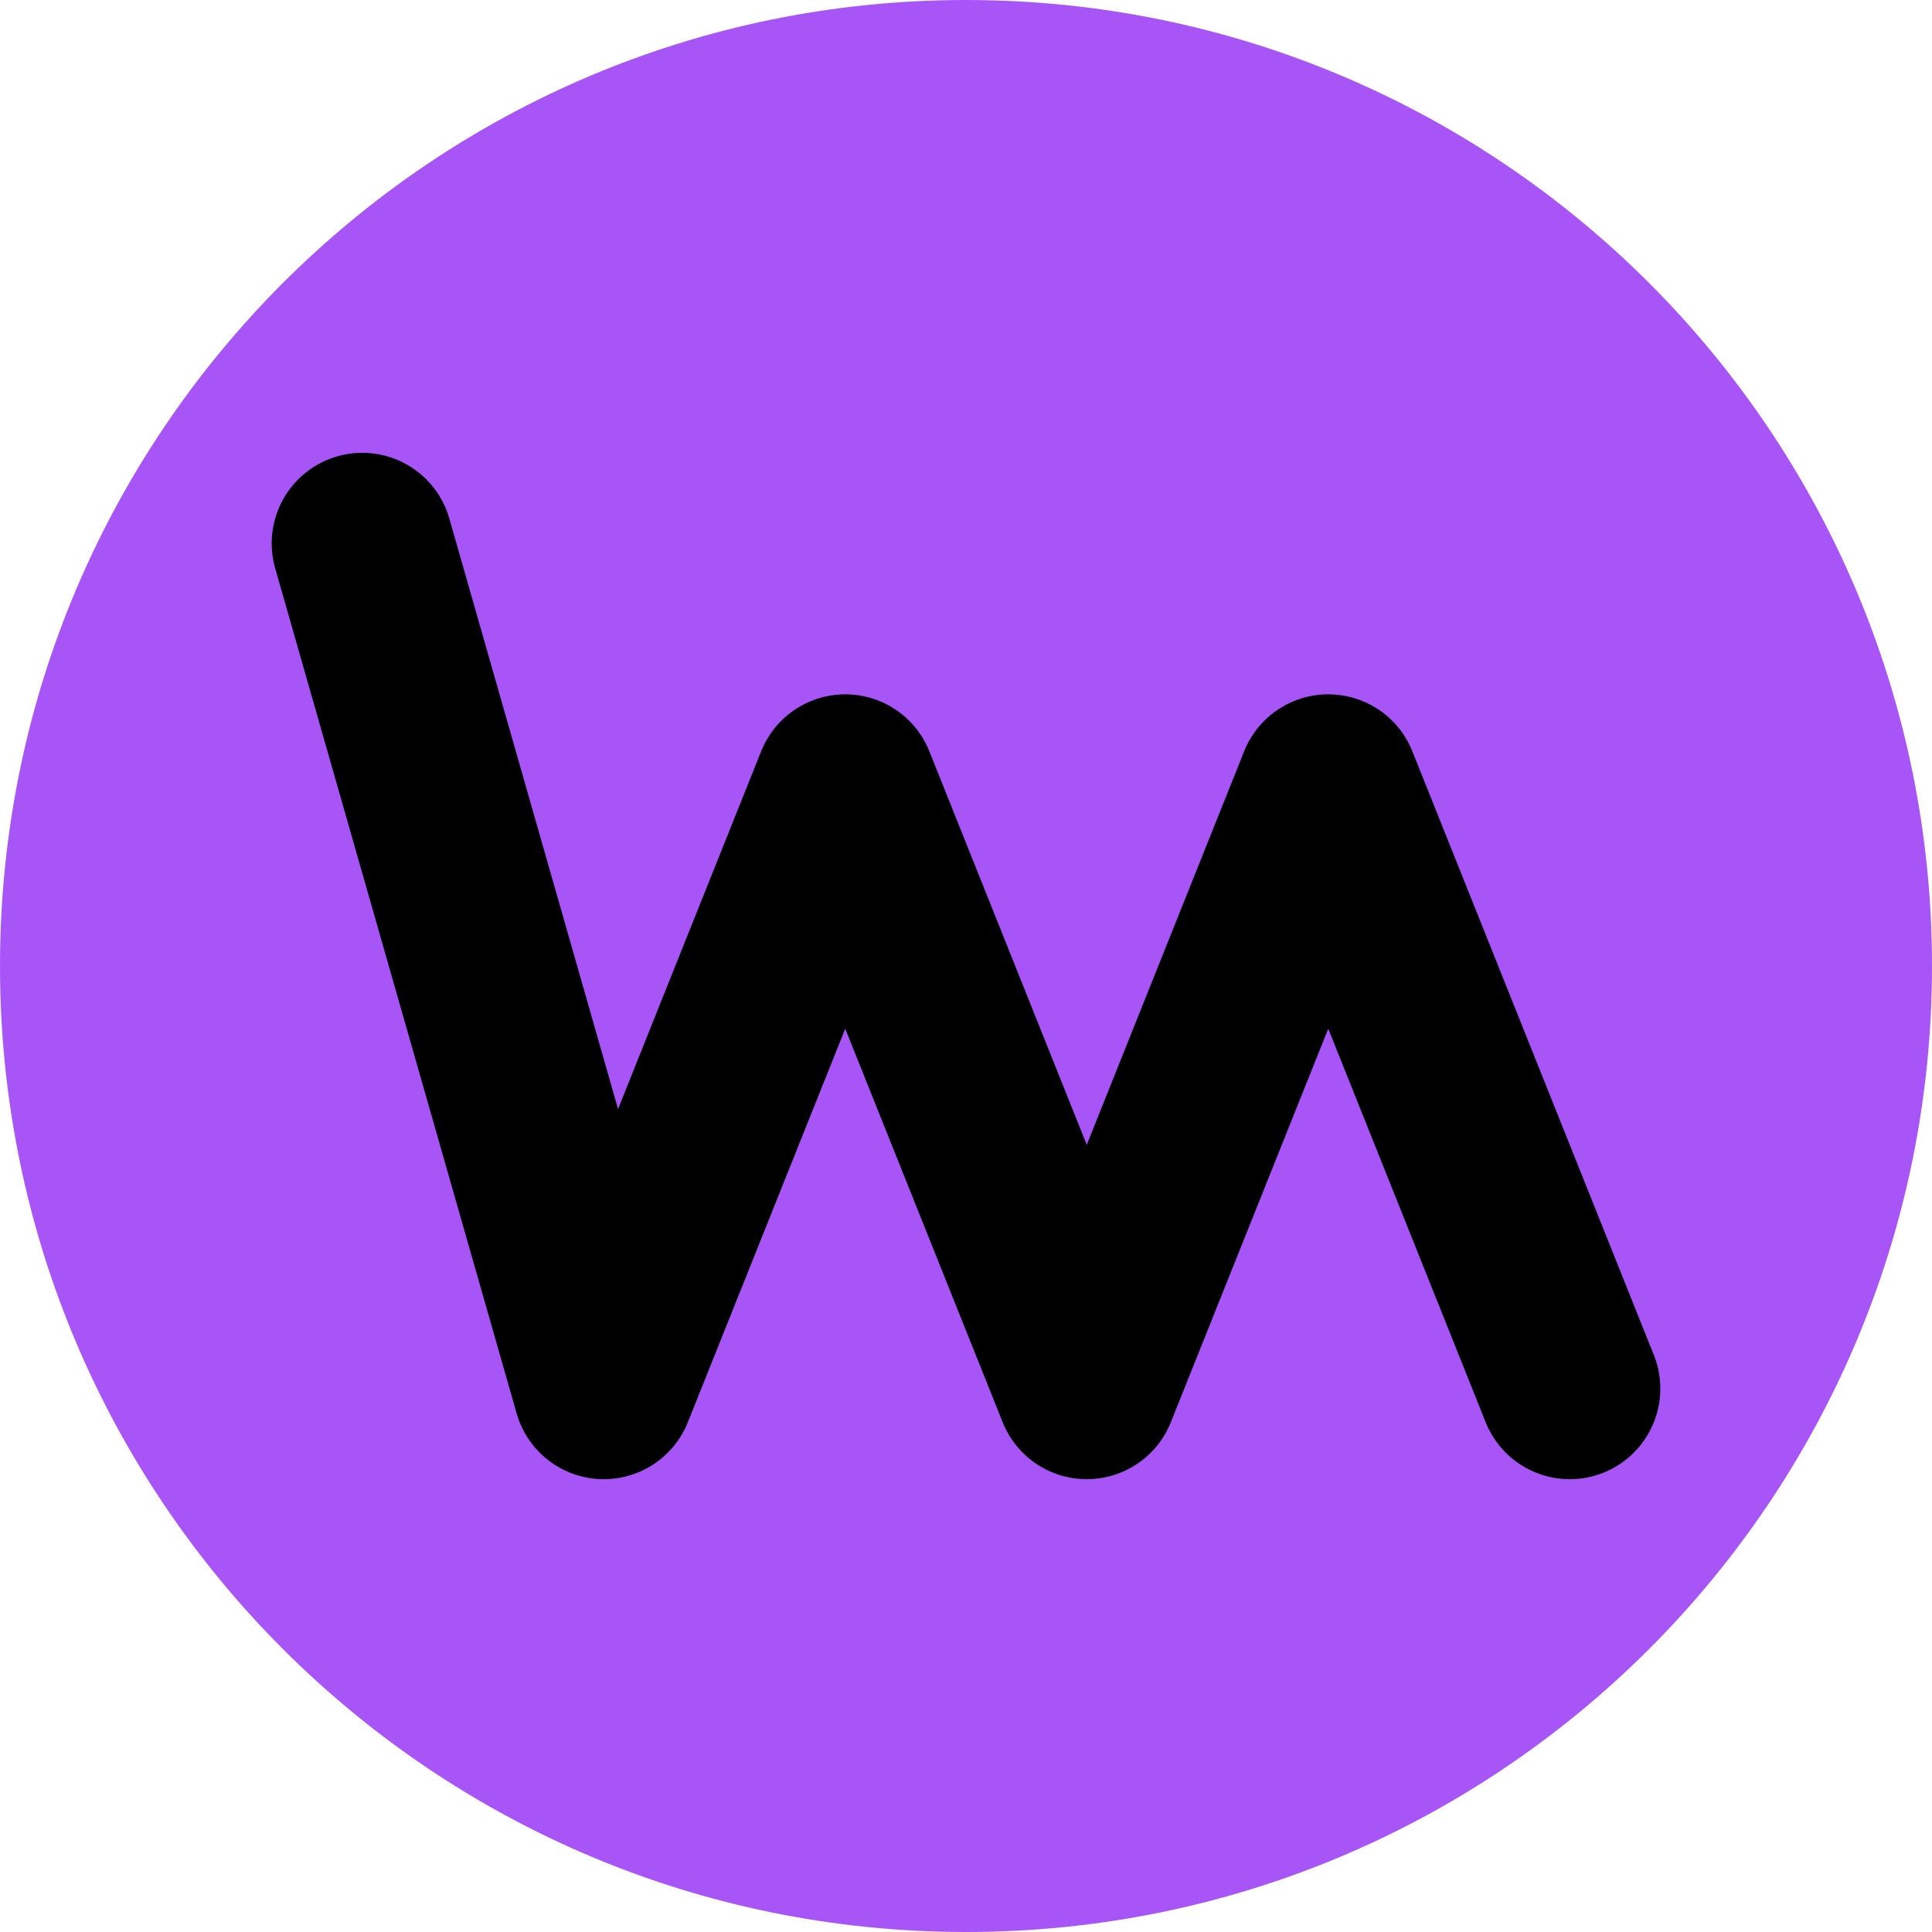
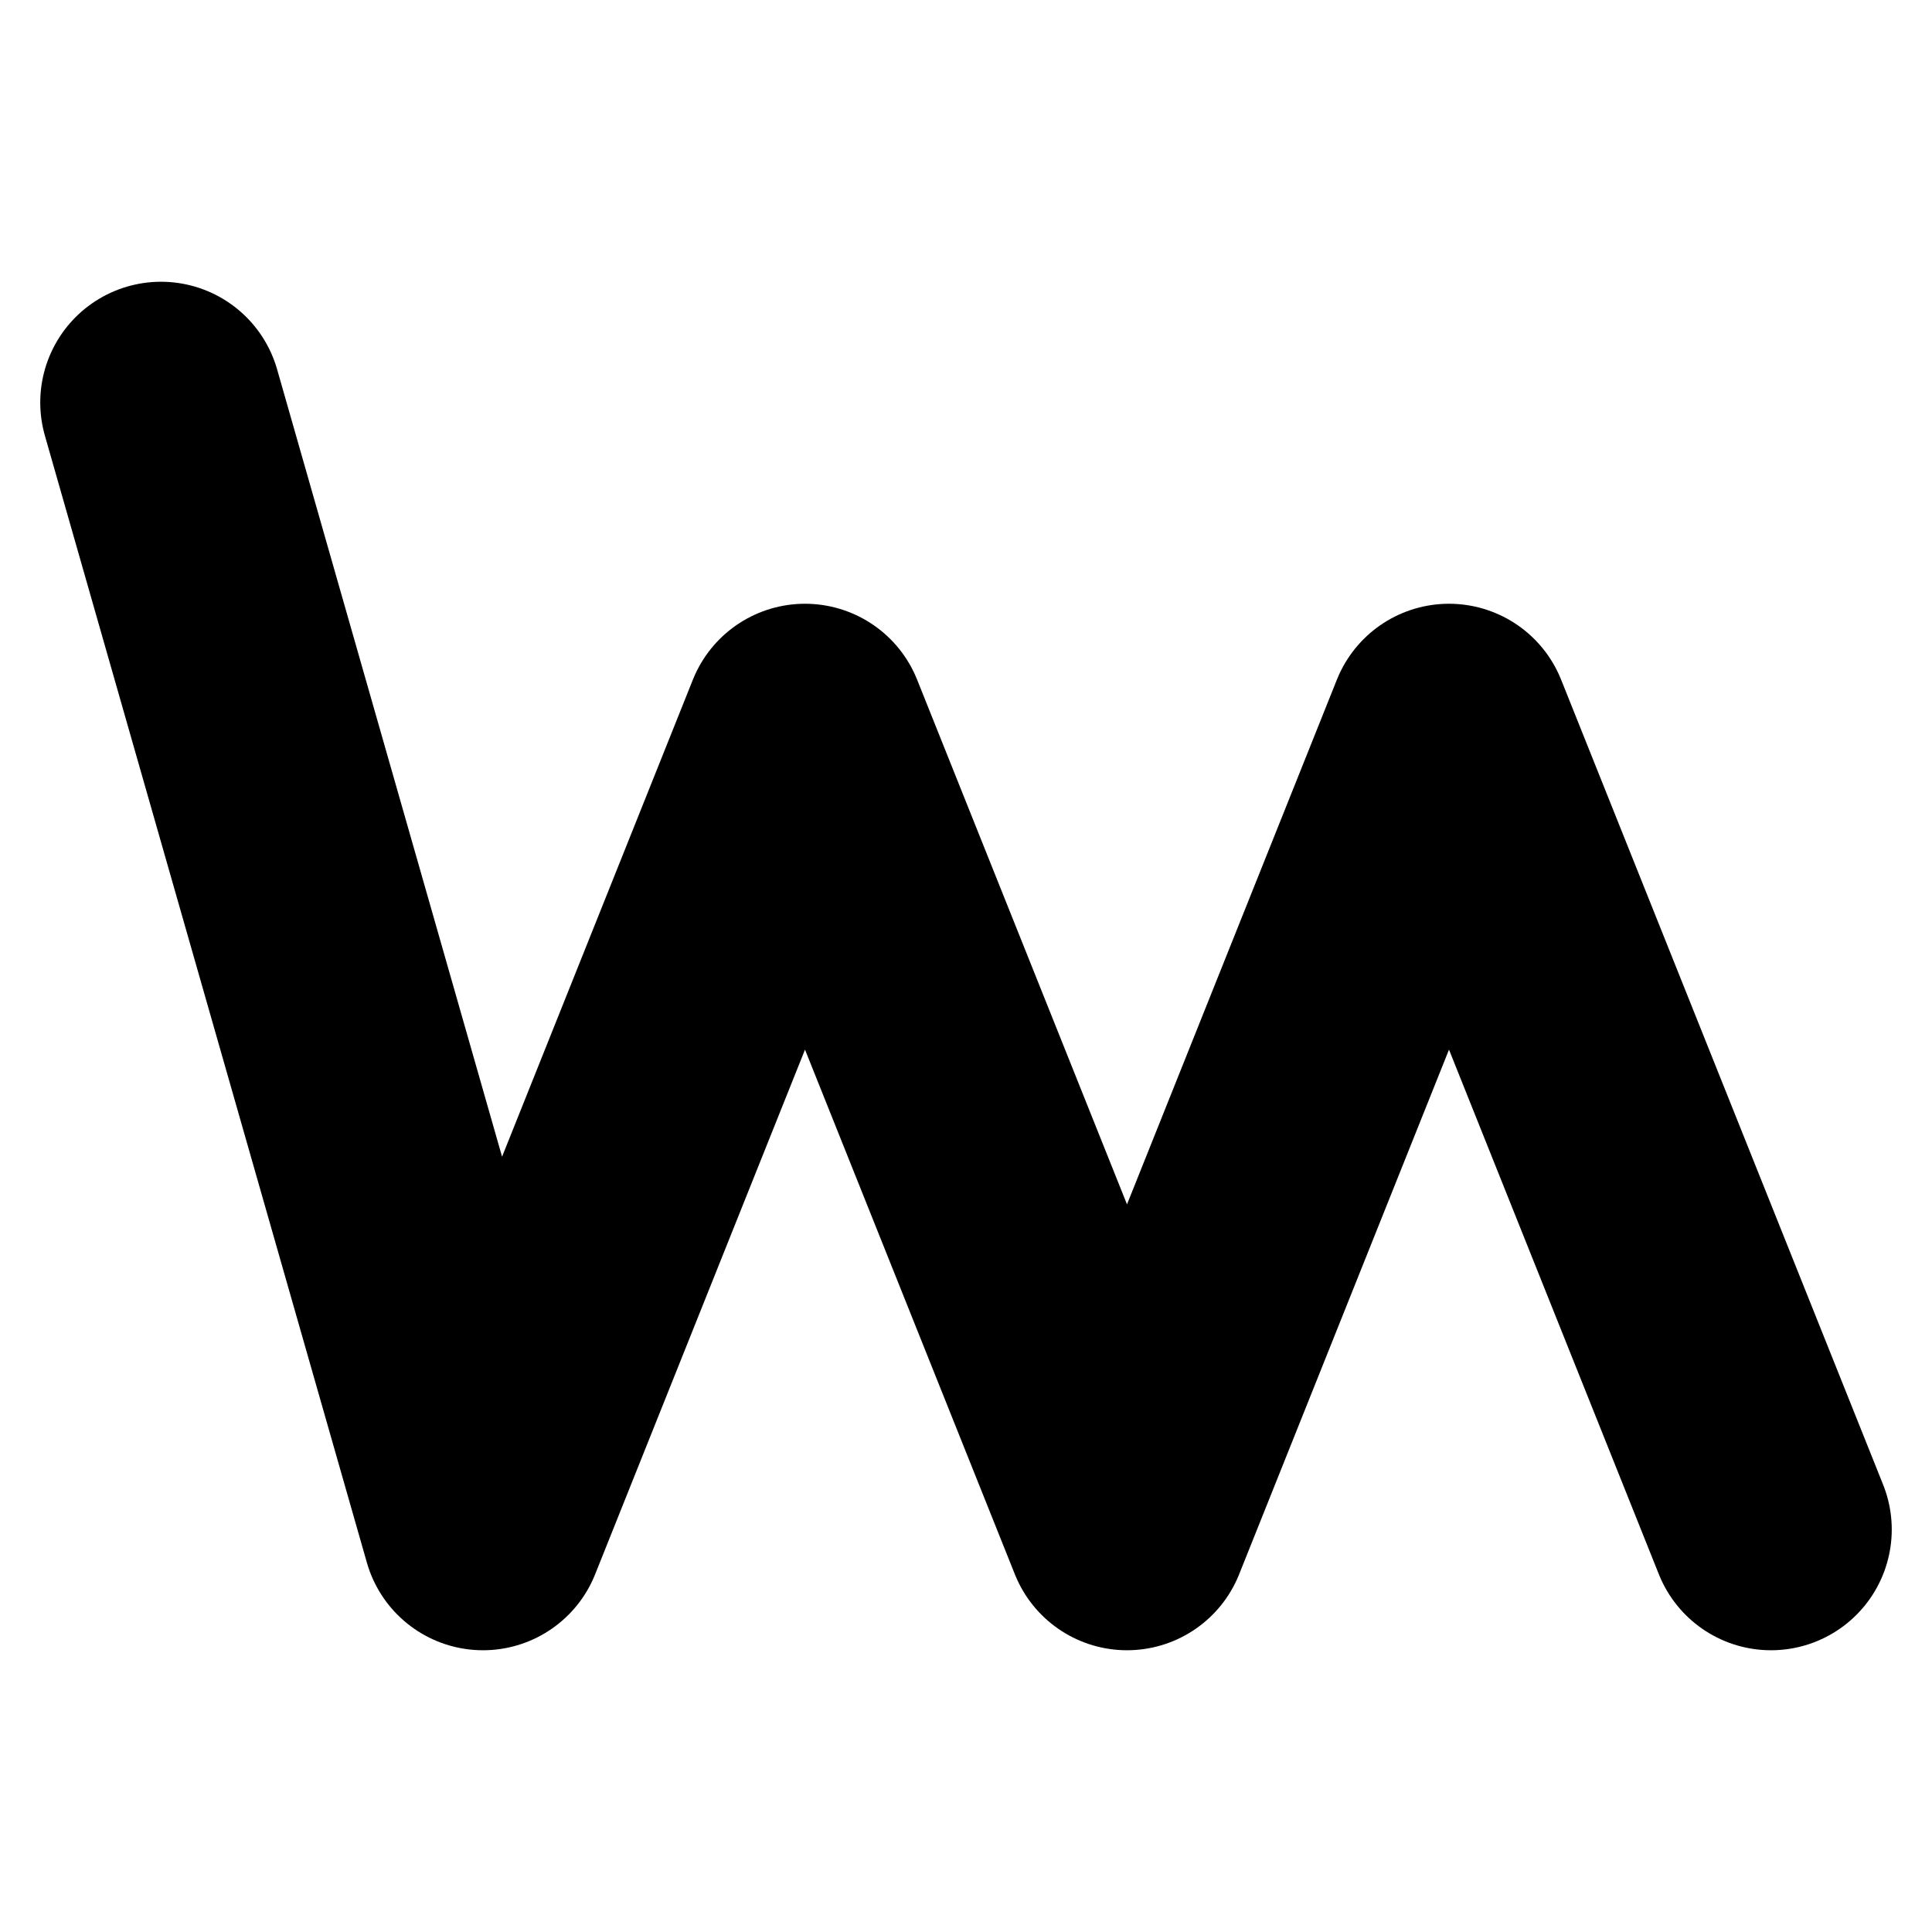
- <svg xmlns="http://www.w3.org/2000/svg" width="64" height="64" viewBox="0 0 64 64" fill="none">
-   <circle cx="32" cy="32" r="32" fill="#A855F7" />
-   <g transform="translate(8, 8)">
-     <path d="M4 10L12 38L20 18L28 38L36 18L44 38" stroke="black" stroke-width="6" stroke-linecap="round" stroke-linejoin="round" />
-   </g>
+ <svg xmlns="http://www.w3.org/2000/svg" width="48" height="48" viewBox="0 0 48 48" fill="none">
+   <path d="M4 10L12 38L20 18L28 38L36 18L44 38" stroke="black" stroke-width="6" stroke-linecap="round" stroke-linejoin="round" />
</svg>
